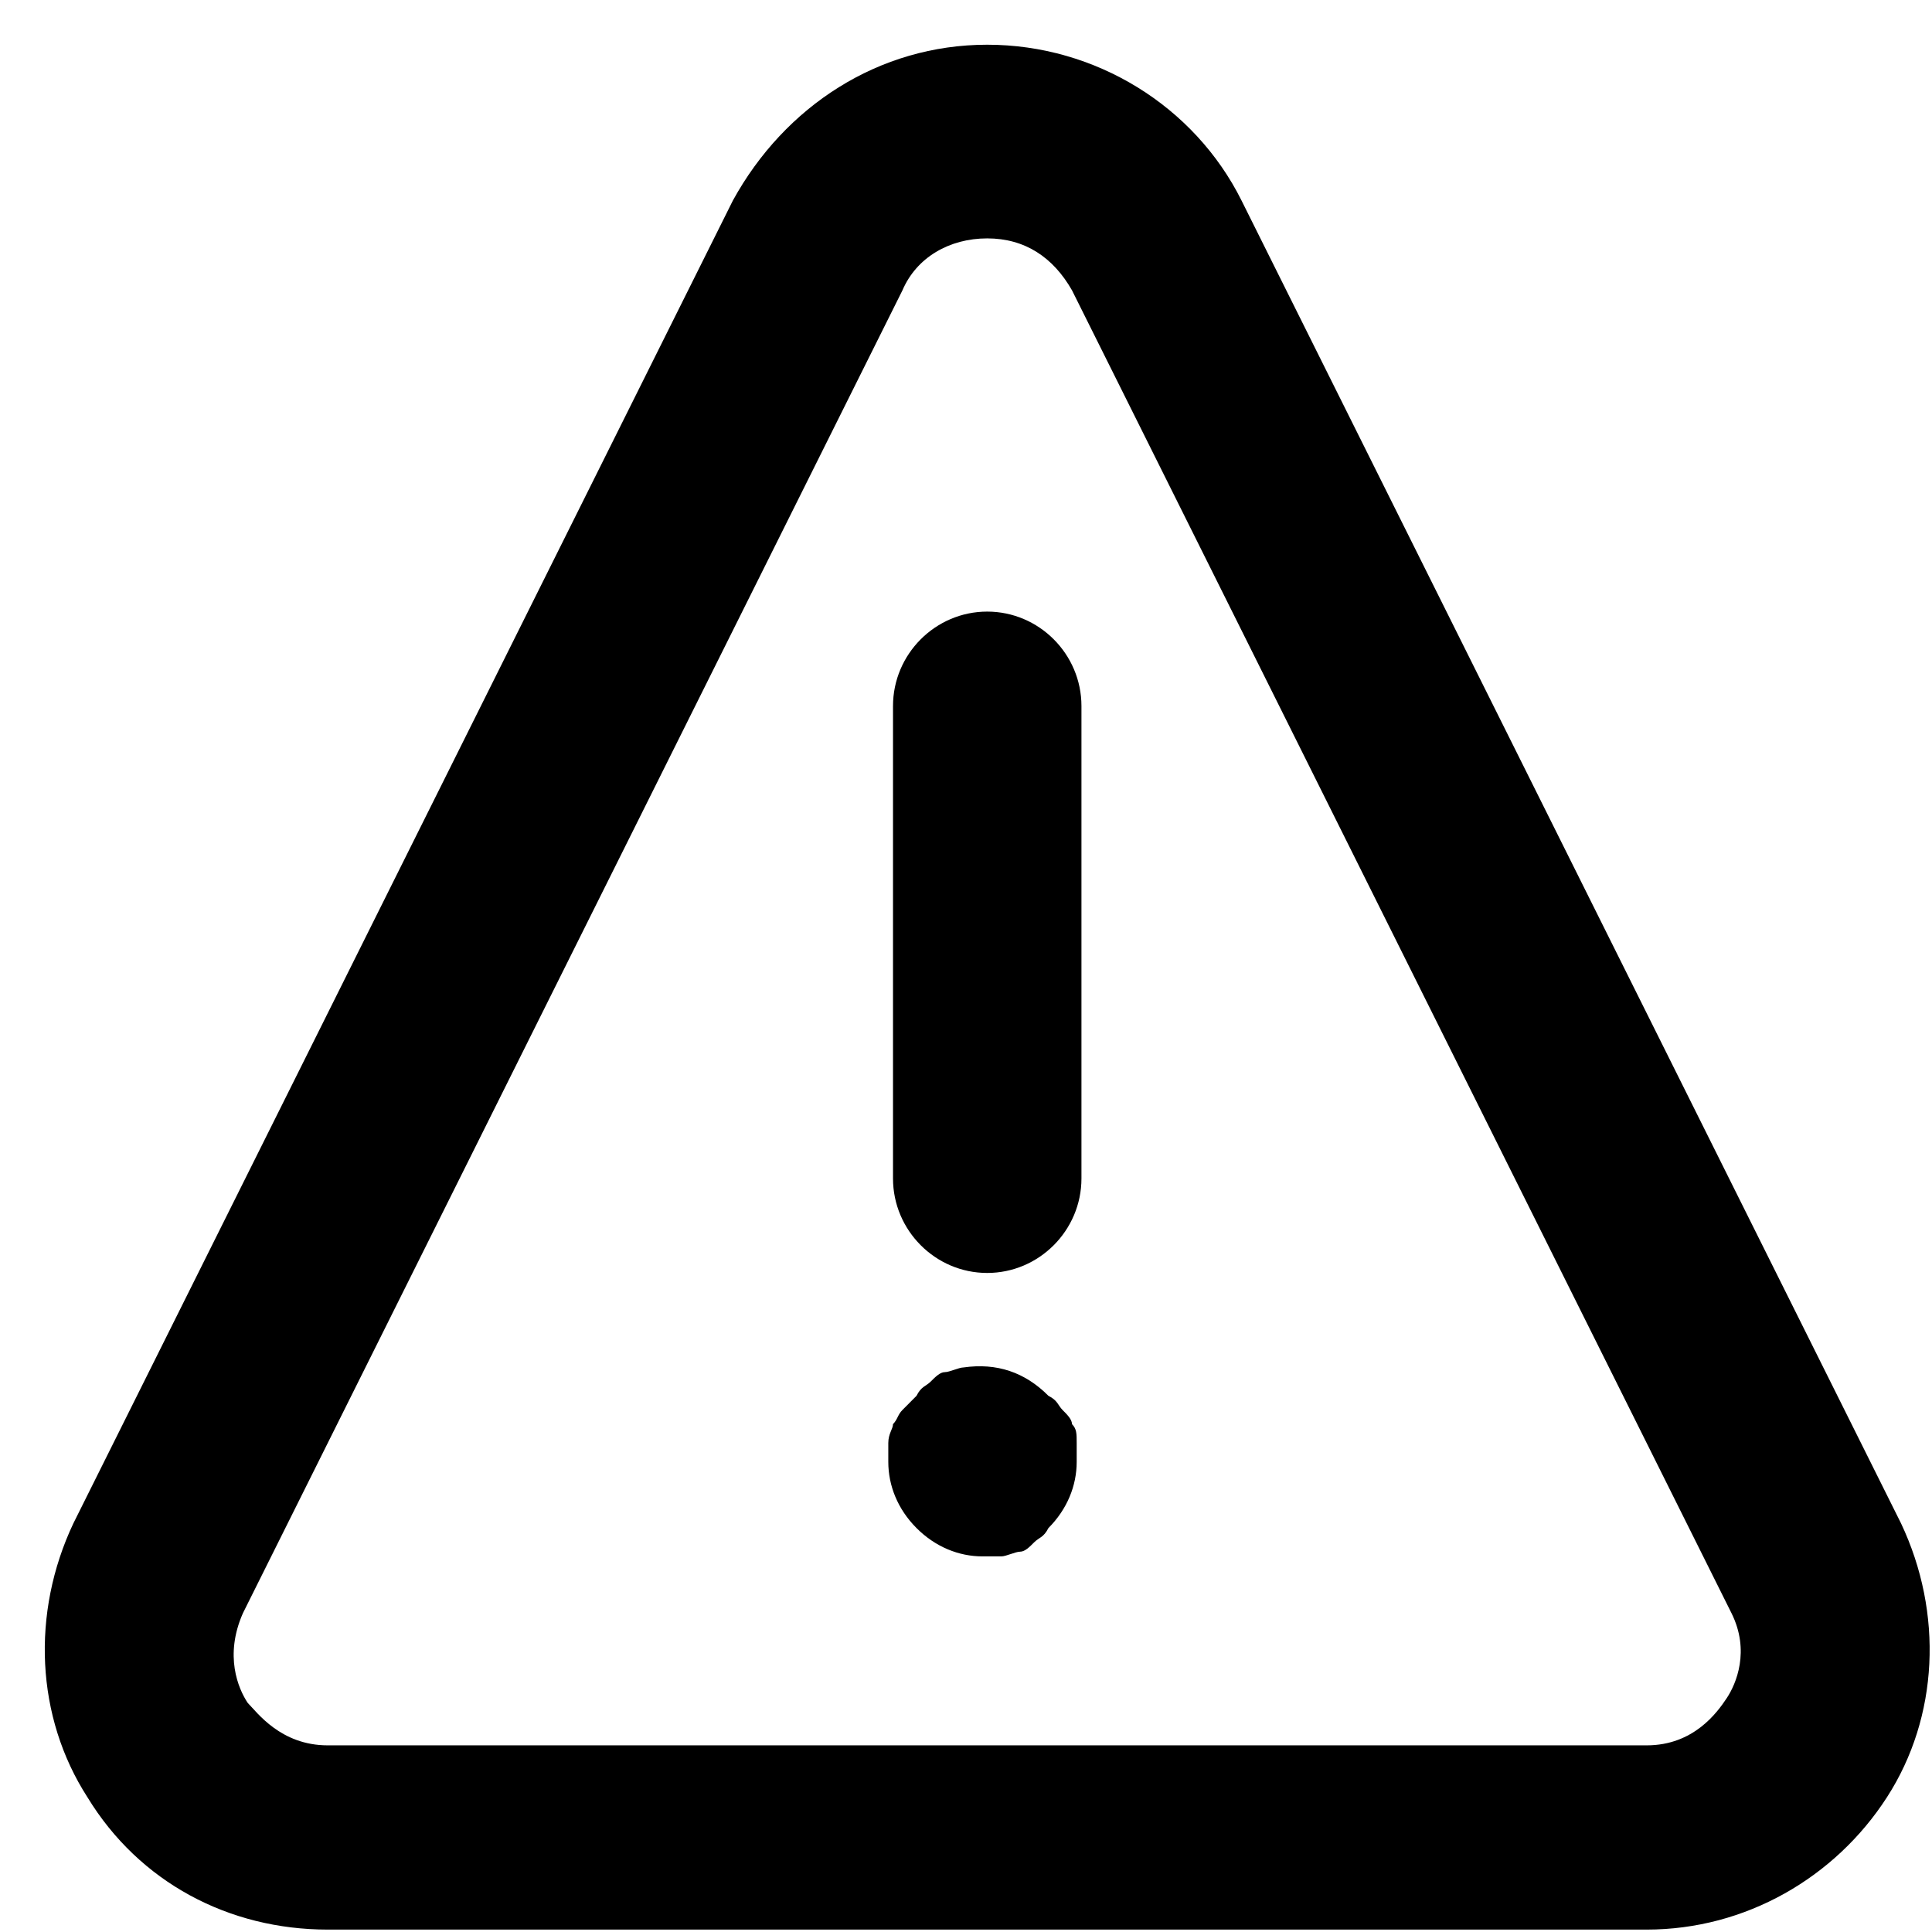
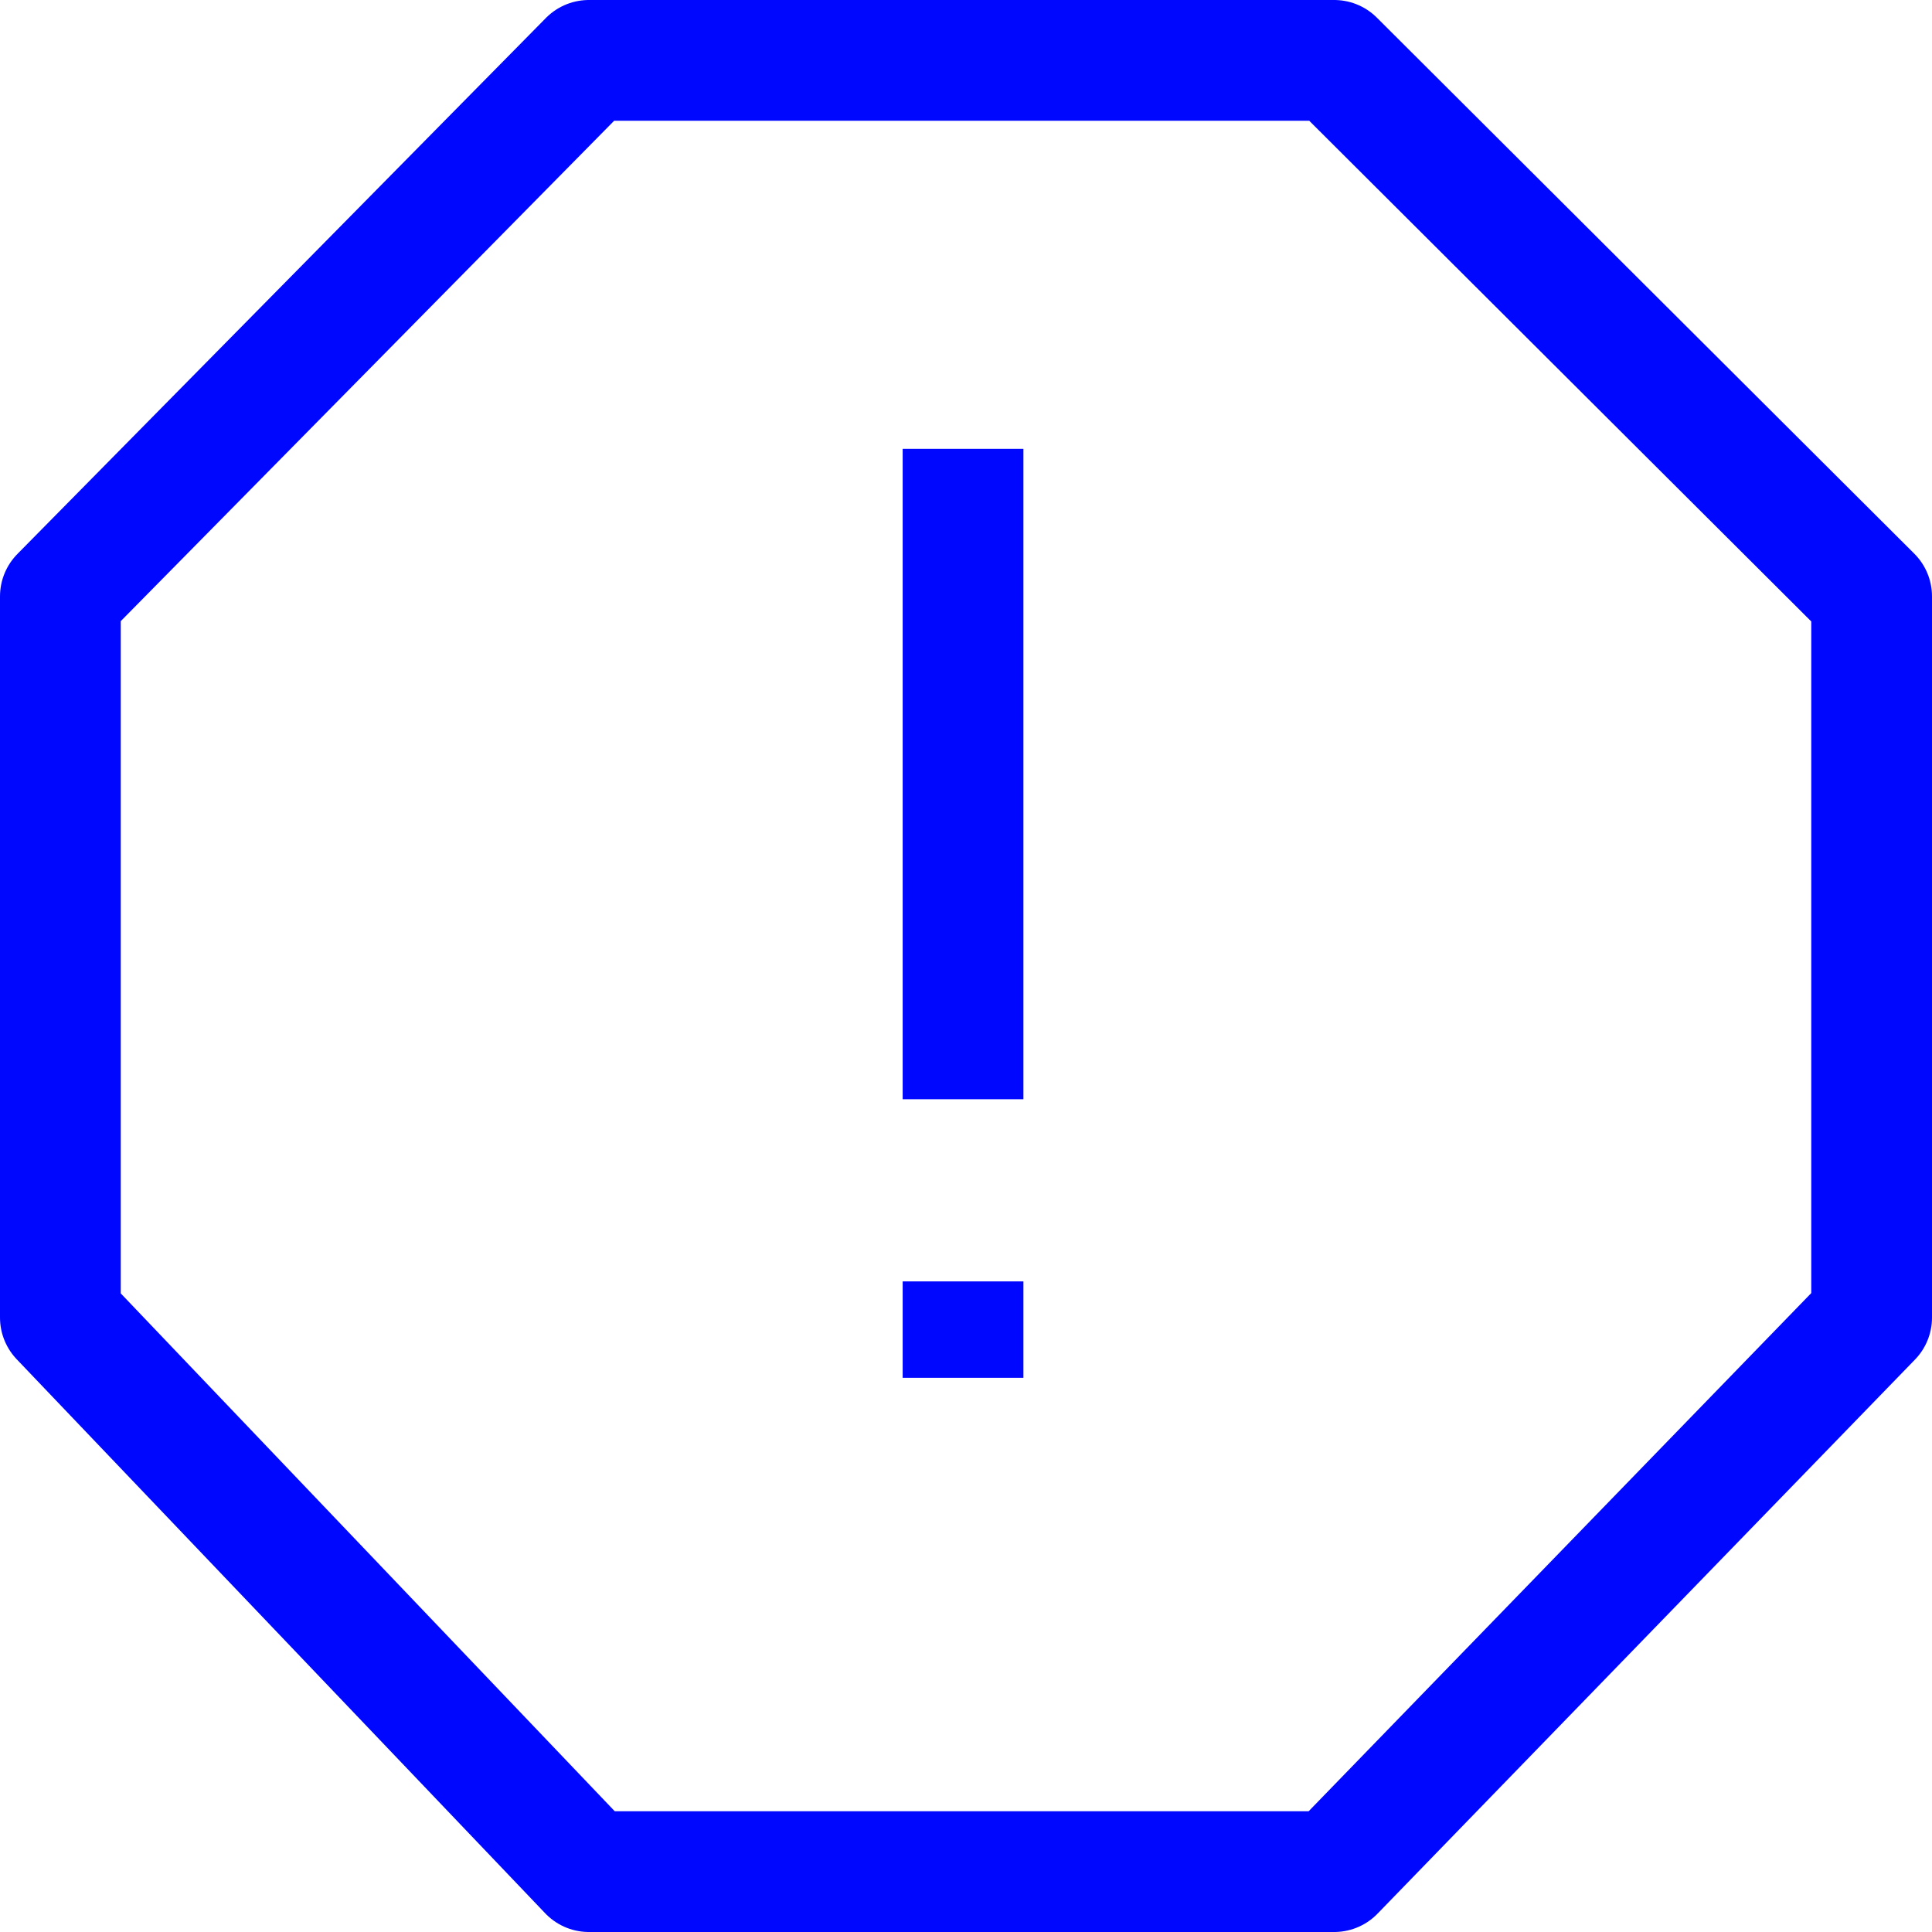
- <svg xmlns="http://www.w3.org/2000/svg" width="41" height="41" viewBox="0 0 41 41" fill="none">
-   <path d="M40.343 32.328L26.348 4.257C25.349 2.252 23.249 0.949 20.95 0.949C18.651 0.949 16.652 2.252 15.552 4.257L1.557 32.328C0.658 34.232 0.758 36.438 1.857 38.142C2.957 39.947 4.856 40.949 6.955 40.949H34.945C37.044 40.949 38.944 39.846 40.043 38.142C41.143 36.438 41.243 34.232 40.343 32.328ZM36.644 36.037C36.444 36.338 35.945 37.039 34.945 37.039H6.955C5.956 37.039 5.456 36.338 5.256 36.137C5.056 35.836 4.756 35.135 5.156 34.232L19.151 6.162C19.451 5.46 20.151 5.059 20.95 5.059C21.75 5.059 22.35 5.46 22.75 6.162L36.744 34.232C37.144 35.034 36.844 35.736 36.644 36.037Z" fill="black" />
-   <path d="M20.95 27.014C22.05 27.014 22.95 26.111 22.95 25.009V14.983C22.95 13.881 22.05 12.979 20.95 12.979C19.851 12.979 18.951 13.881 18.951 14.983V25.009C18.951 26.111 19.851 27.014 20.95 27.014Z" fill="black" />
-   <path d="M22.749 30.222C22.749 30.122 22.649 30.022 22.549 29.922C22.449 29.821 22.449 29.721 22.249 29.621C21.75 29.119 21.15 28.919 20.45 29.019C20.35 29.019 20.15 29.119 20.05 29.119C19.95 29.119 19.85 29.22 19.75 29.32C19.65 29.42 19.55 29.42 19.45 29.621C19.35 29.721 19.25 29.821 19.151 29.922C19.05 30.022 19.05 30.122 18.951 30.222C18.951 30.323 18.851 30.423 18.851 30.623C18.851 30.724 18.851 30.924 18.851 31.024C18.851 31.526 19.05 32.027 19.45 32.428C19.85 32.829 20.35 33.029 20.85 33.029C20.95 33.029 21.15 33.029 21.25 33.029C21.35 33.029 21.55 32.929 21.649 32.929C21.75 32.929 21.849 32.829 21.949 32.728C22.049 32.628 22.149 32.628 22.249 32.428C22.649 32.027 22.849 31.526 22.849 31.024C22.849 30.924 22.849 30.724 22.849 30.623C22.849 30.423 22.849 30.323 22.749 30.222Z" fill="black" />
+ <svg xmlns="http://www.w3.org/2000/svg" width="64" height="64" viewBox="0 0 64 64" fill="none">
+   <path d="M19.508 2L2 19.756V43.646L19.508 62H44.197L62 43.646V19.756L44.197 2H19.508Z" stroke="#0007FF" stroke-width="4" stroke-linejoin="round" />
+   <path d="M31.902 14.868V36.414M31.902 42.449V45.641" stroke="#0007FF" stroke-width="4" stroke-linejoin="round" />
</svg>
